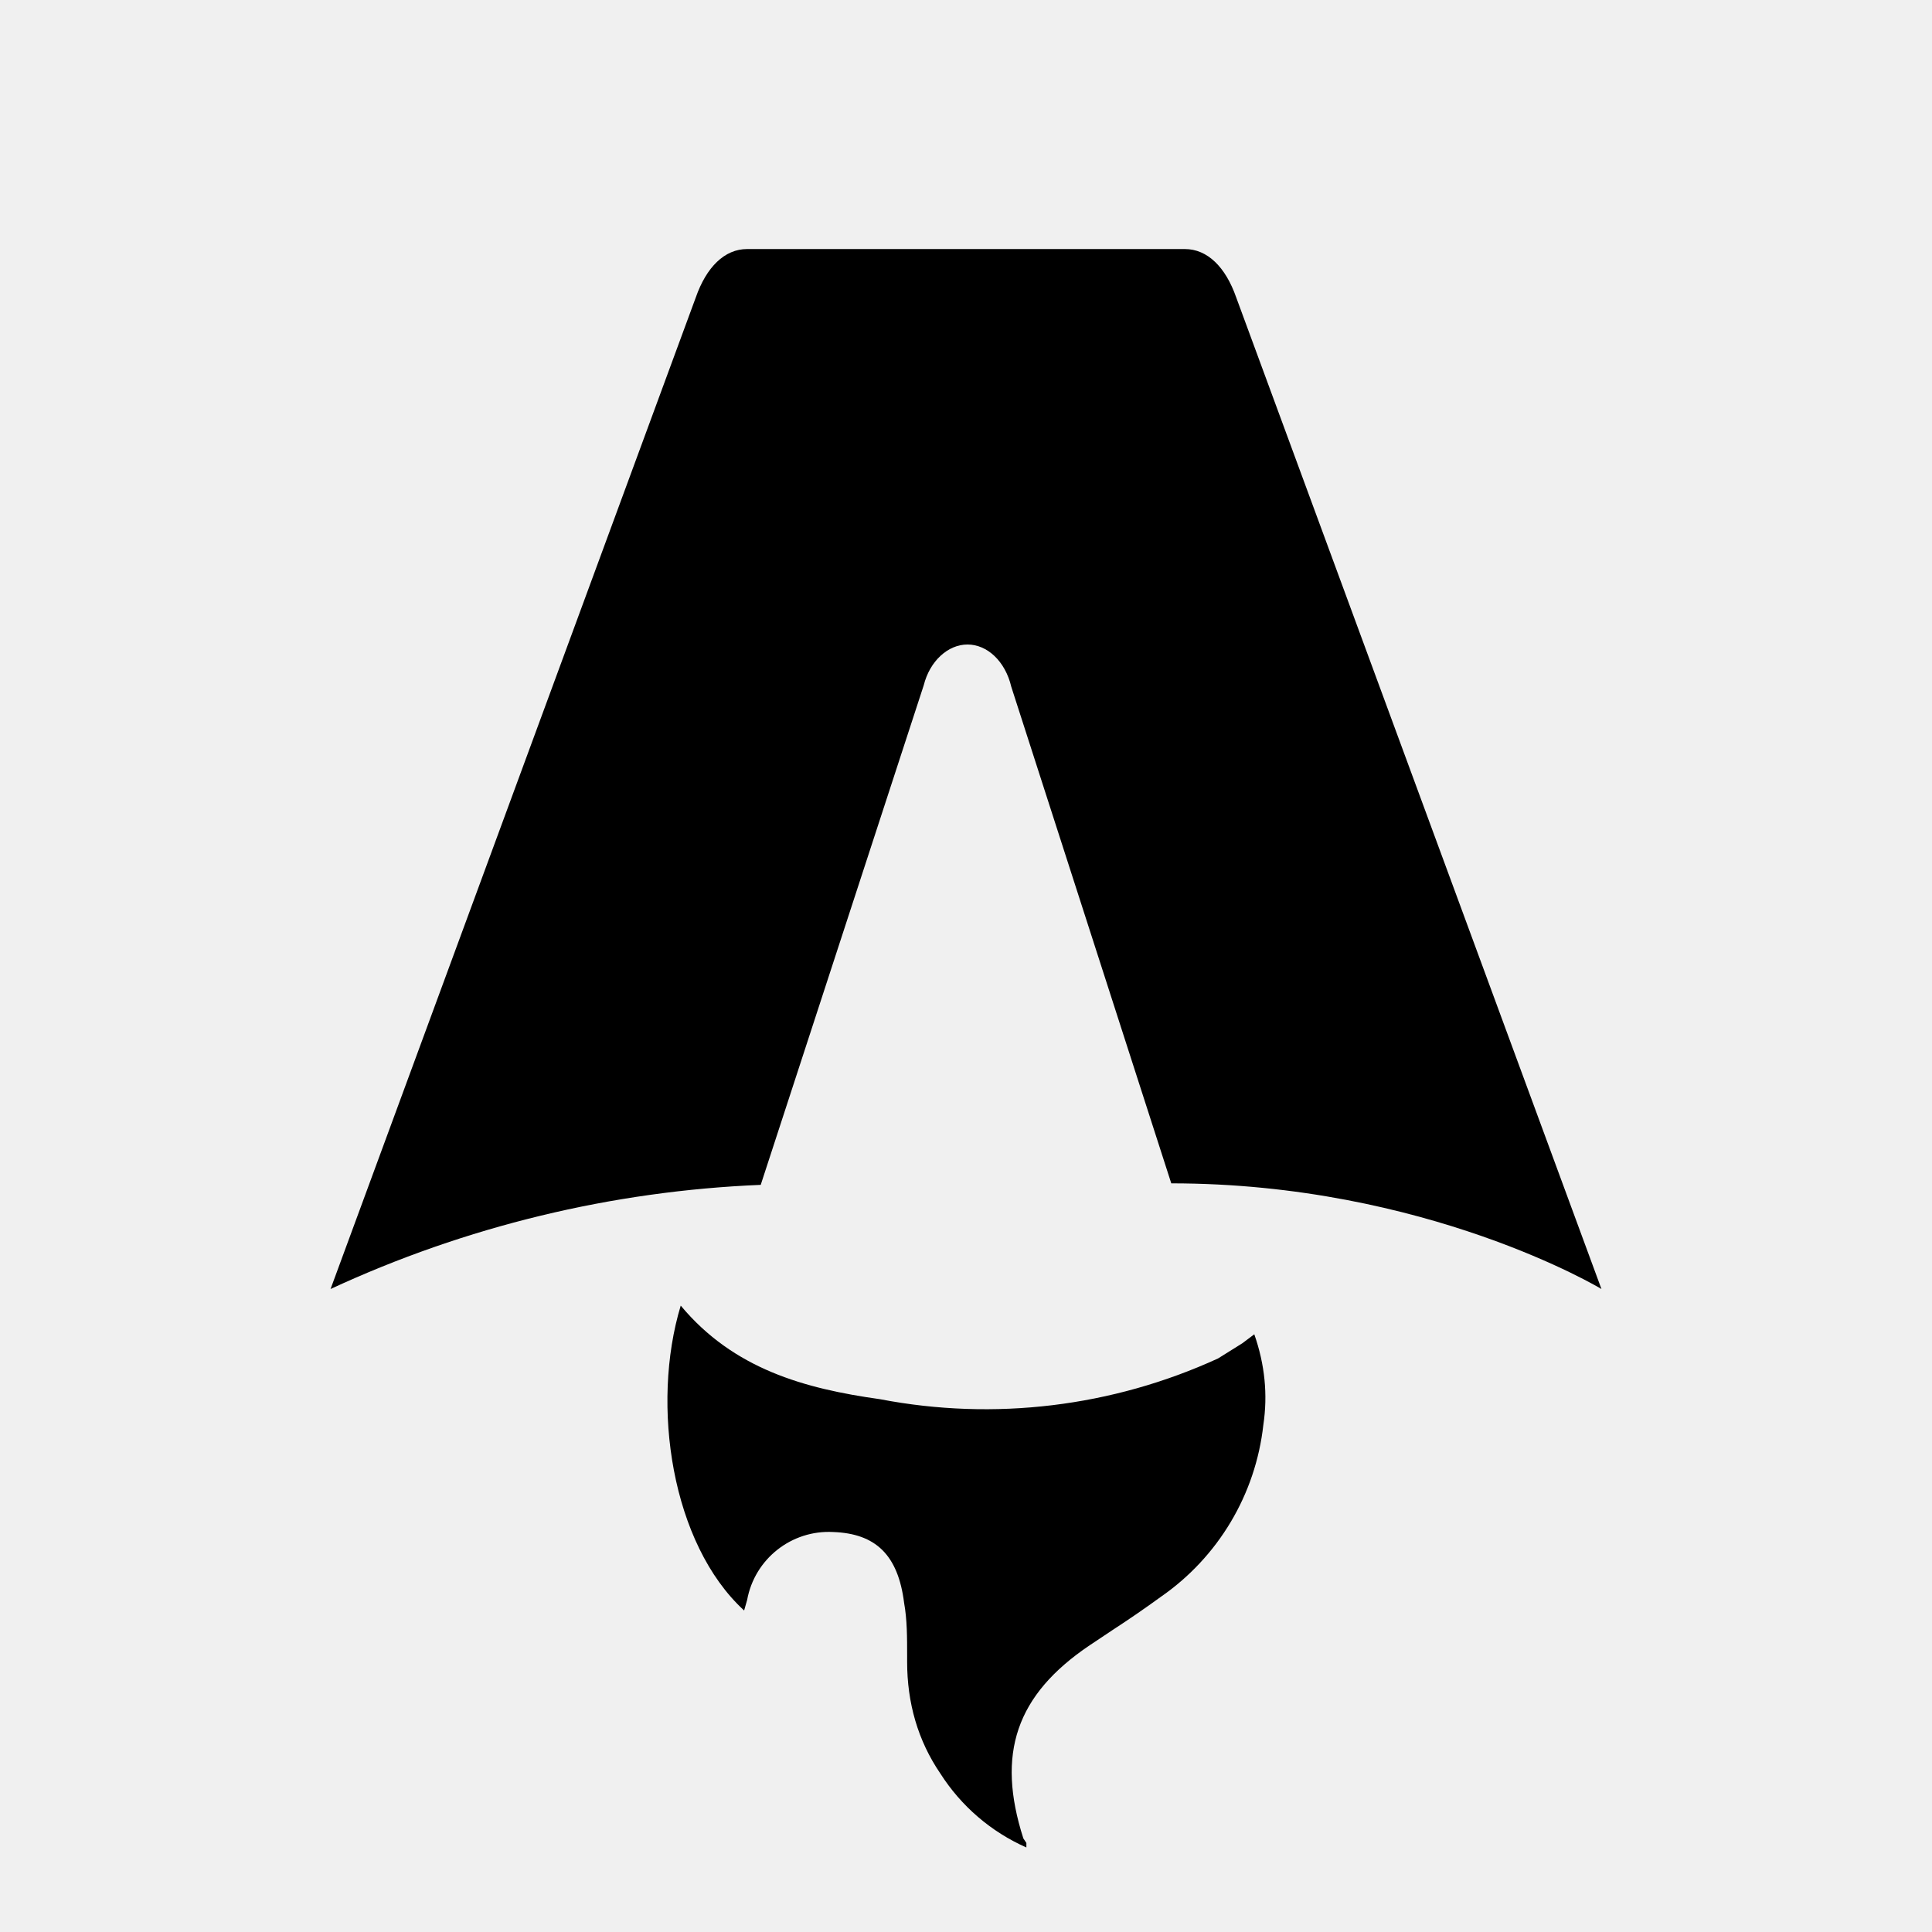
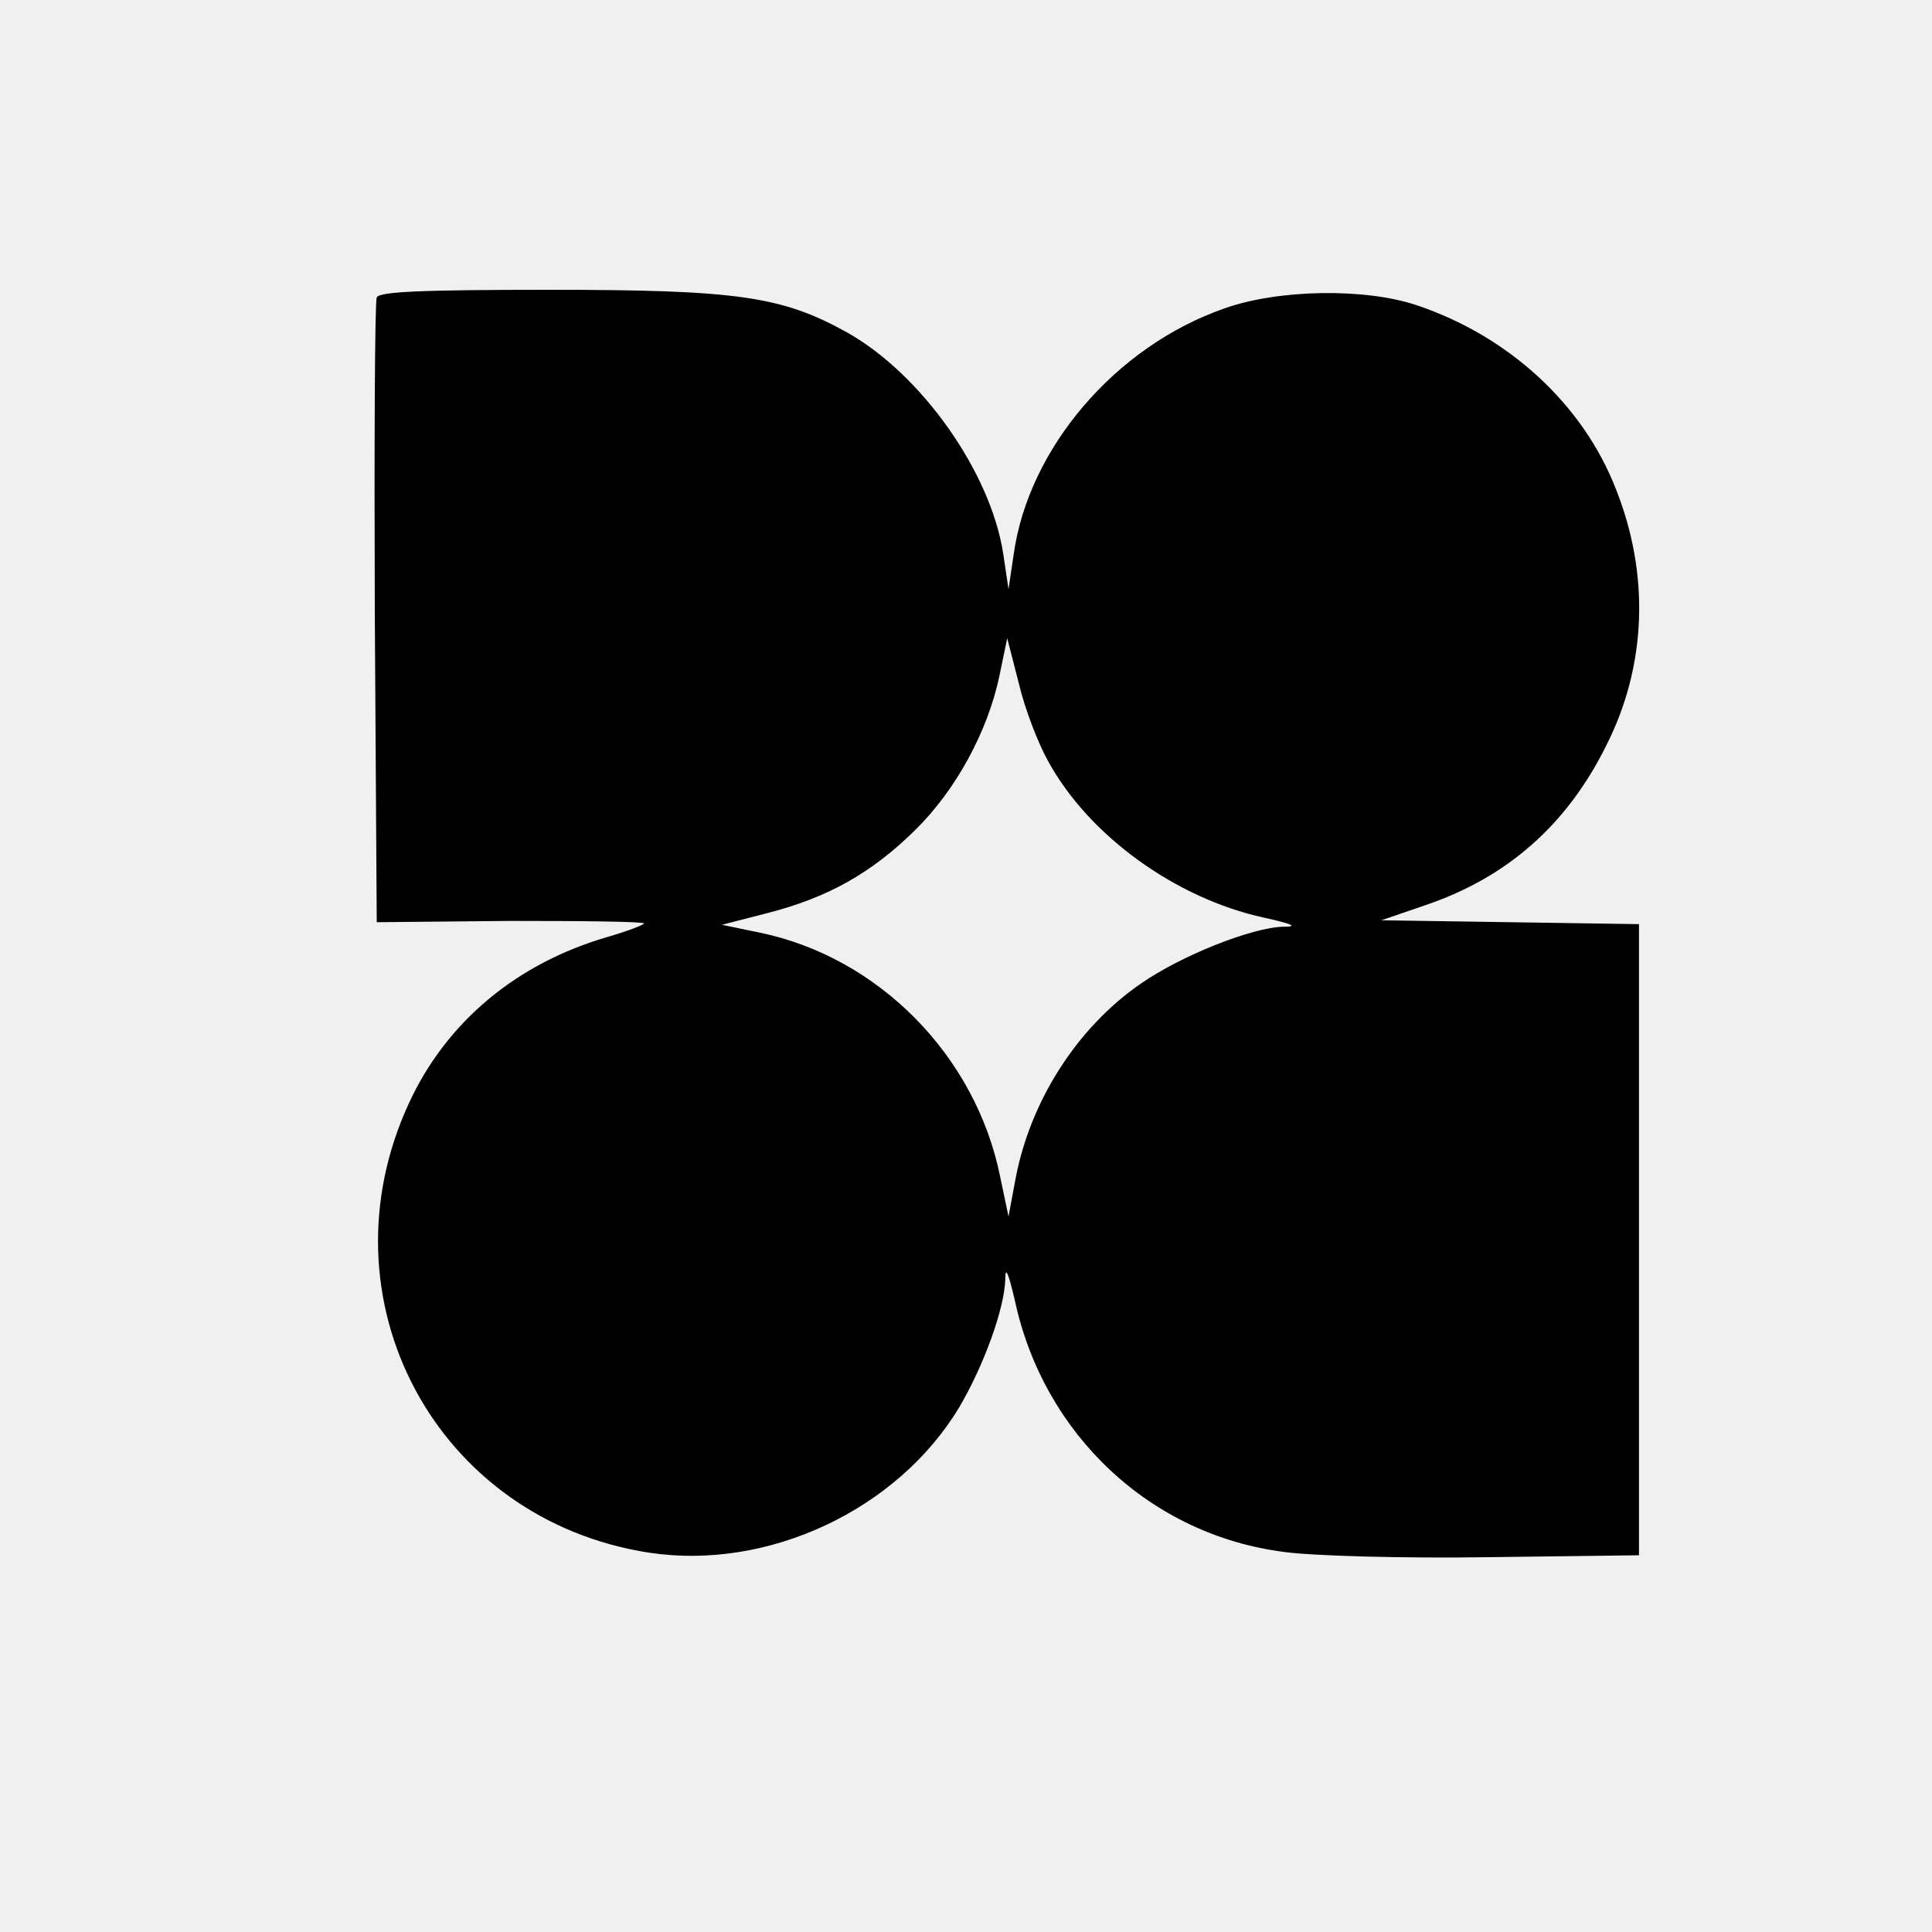
- <svg xmlns="http://www.w3.org/2000/svg" fill="none" viewBox="0 0 128 128">
-   <path d="M50.4 78.5a75.1 75.1 0 0 0-28.5 6.9l24.2-65.7c.7-2 1.9-3.2 3.4-3.2h29c1.5 0 2.7 1.2 3.4 3.2l24.2 65.7s-11.6-7-28.5-7L67 45.5c-.4-1.7-1.6-2.8-2.9-2.8-1.3 0-2.5 1.1-2.9 2.7L50.4 78.5Zm-1.1 28.2Zm-4.2-20.2c-2 6.6-.6 15.8 4.2 20.2a17.5 17.5 0 0 1 .2-.7 5.5 5.5 0 0 1 5.7-4.5c2.8.1 4.3 1.5 4.7 4.7.2 1.1.2 2.3.2 3.5v.4c0 2.7.7 5.2 2.2 7.4a13 13 0 0 0 5.7 4.9v-.3l-.2-.3c-1.8-5.6-.5-9.5 4.4-12.8l1.5-1a73 73 0 0 0 3.2-2.2 16 16 0 0 0 6.8-11.4c.3-2 .1-4-.6-6l-.8.6-1.6 1a37 37 0 0 1-22.4 2.7c-5-.7-9.7-2-13.2-6.2Z" />
-   <style>
-         path { fill: #000; }
-         @media (prefers-color-scheme: dark) {
-             path { fill: #FFF; }
-         }
-     </style>
+ <svg xmlns="http://www.w3.org/2000/svg" version="1.0" width="300pt" height="300pt" viewBox="0 0 300 300" preserveAspectRatio="xMidYMid meet">
+   <g transform="translate(0,300) scale(0.1,-0.1)" fill="#000000" stroke="none">
+     <path d="M585 2538 c-3 -7 -4 -228 -3 -491 l3 -479 208 2 c114 0 207 -1 207 -4 0 -2 -26 -12 -57 -21 -141 -41 -250 -132 -308 -258 -141 -305 42 -647 373 -698 184 -28 385 66 481 225 38 64 71 154 72 200 0 21 5 9 15 -34 45 -208 211 -364 419 -390 44 -6 186 -10 315 -8 l235 3 0 490 0 490 -200 3 -200 3 67 23 c128 43 221 125 282 248 63 124 68 266 15 399 -51 131 -166 237 -309 285 -80 27 -215 25 -299 -5 -169 -59 -304 -217 -327 -382 l-8 -54 -8 54 c-19 127 -127 280 -243 345 -101 56 -170 66 -462 66 -202 0 -265 -3 -268 -12z m1042 -719 c63 -116 198 -214 336 -244 45 -10 53 -14 30 -14 -49 -1 -159 -45 -221 -88 -99 -68 -172 -182 -195 -303 l-11 -59 -13 62 c-38 188 -189 341 -374 379 l-58 12 70 18 c94 24 162 62 230 129 64 63 113 154 131 240 l12 58 18 -70 c9 -39 30 -93 45 -120z" />
+   </g>
</svg>
